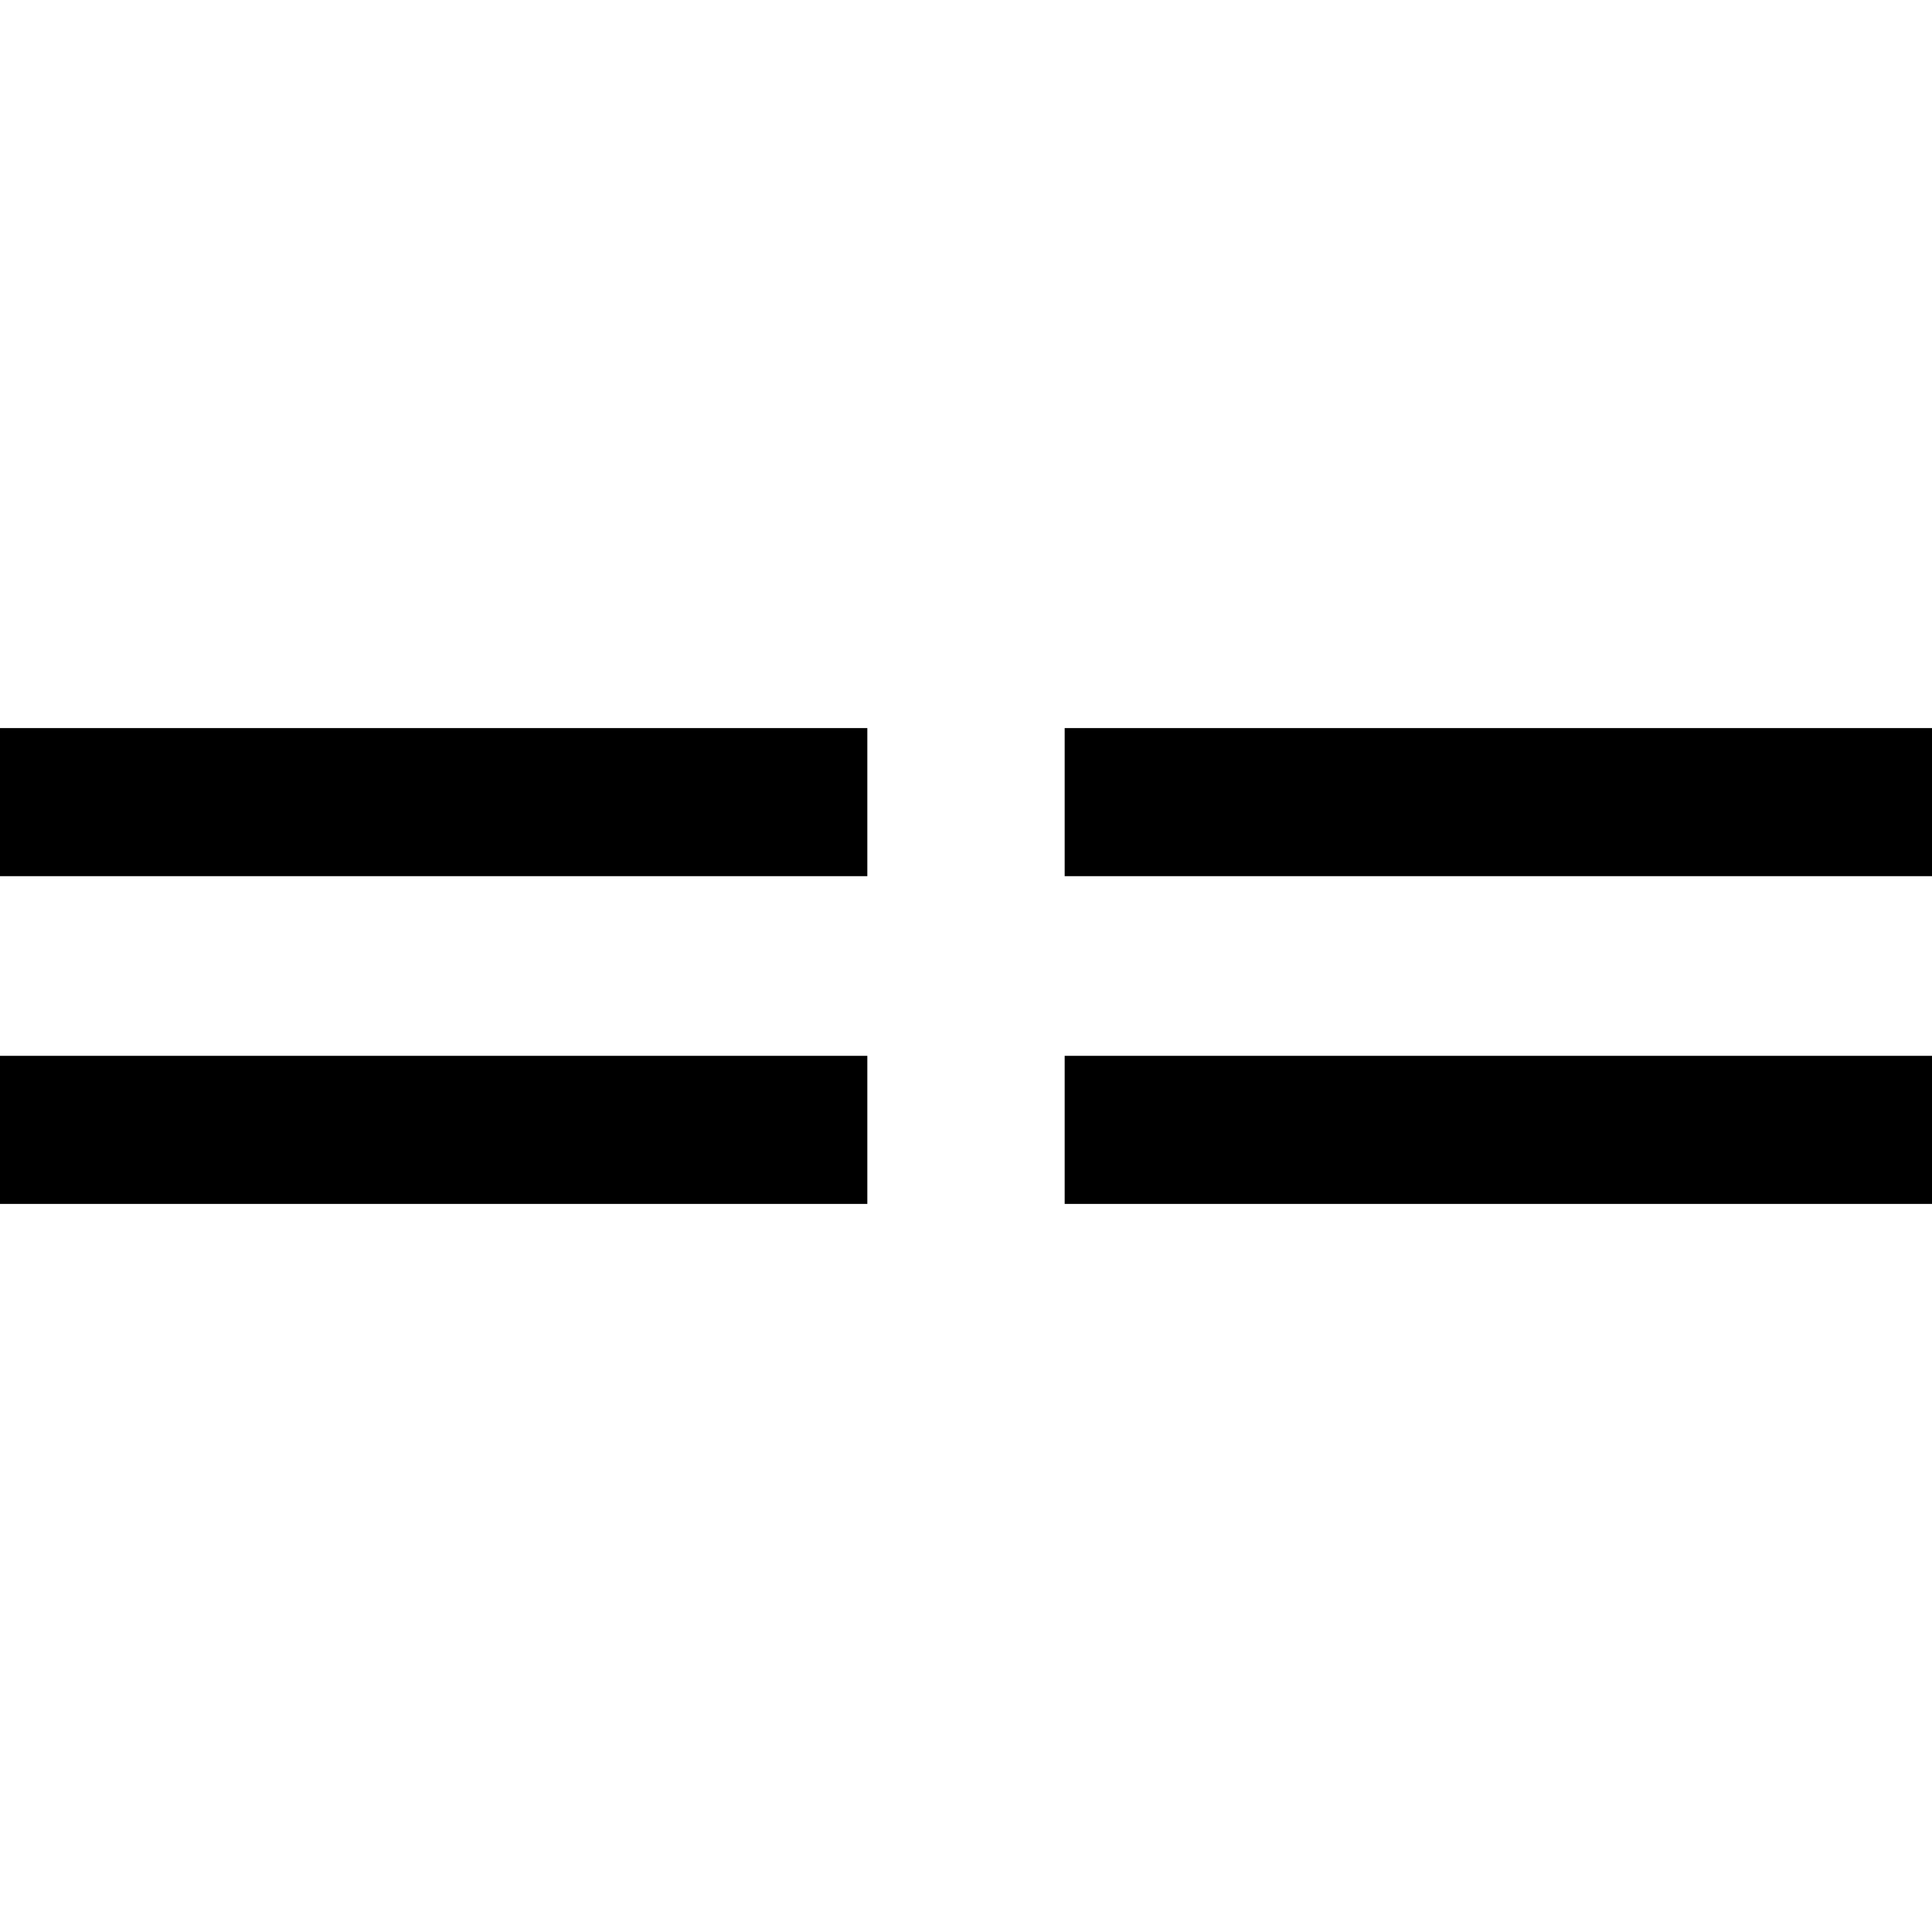
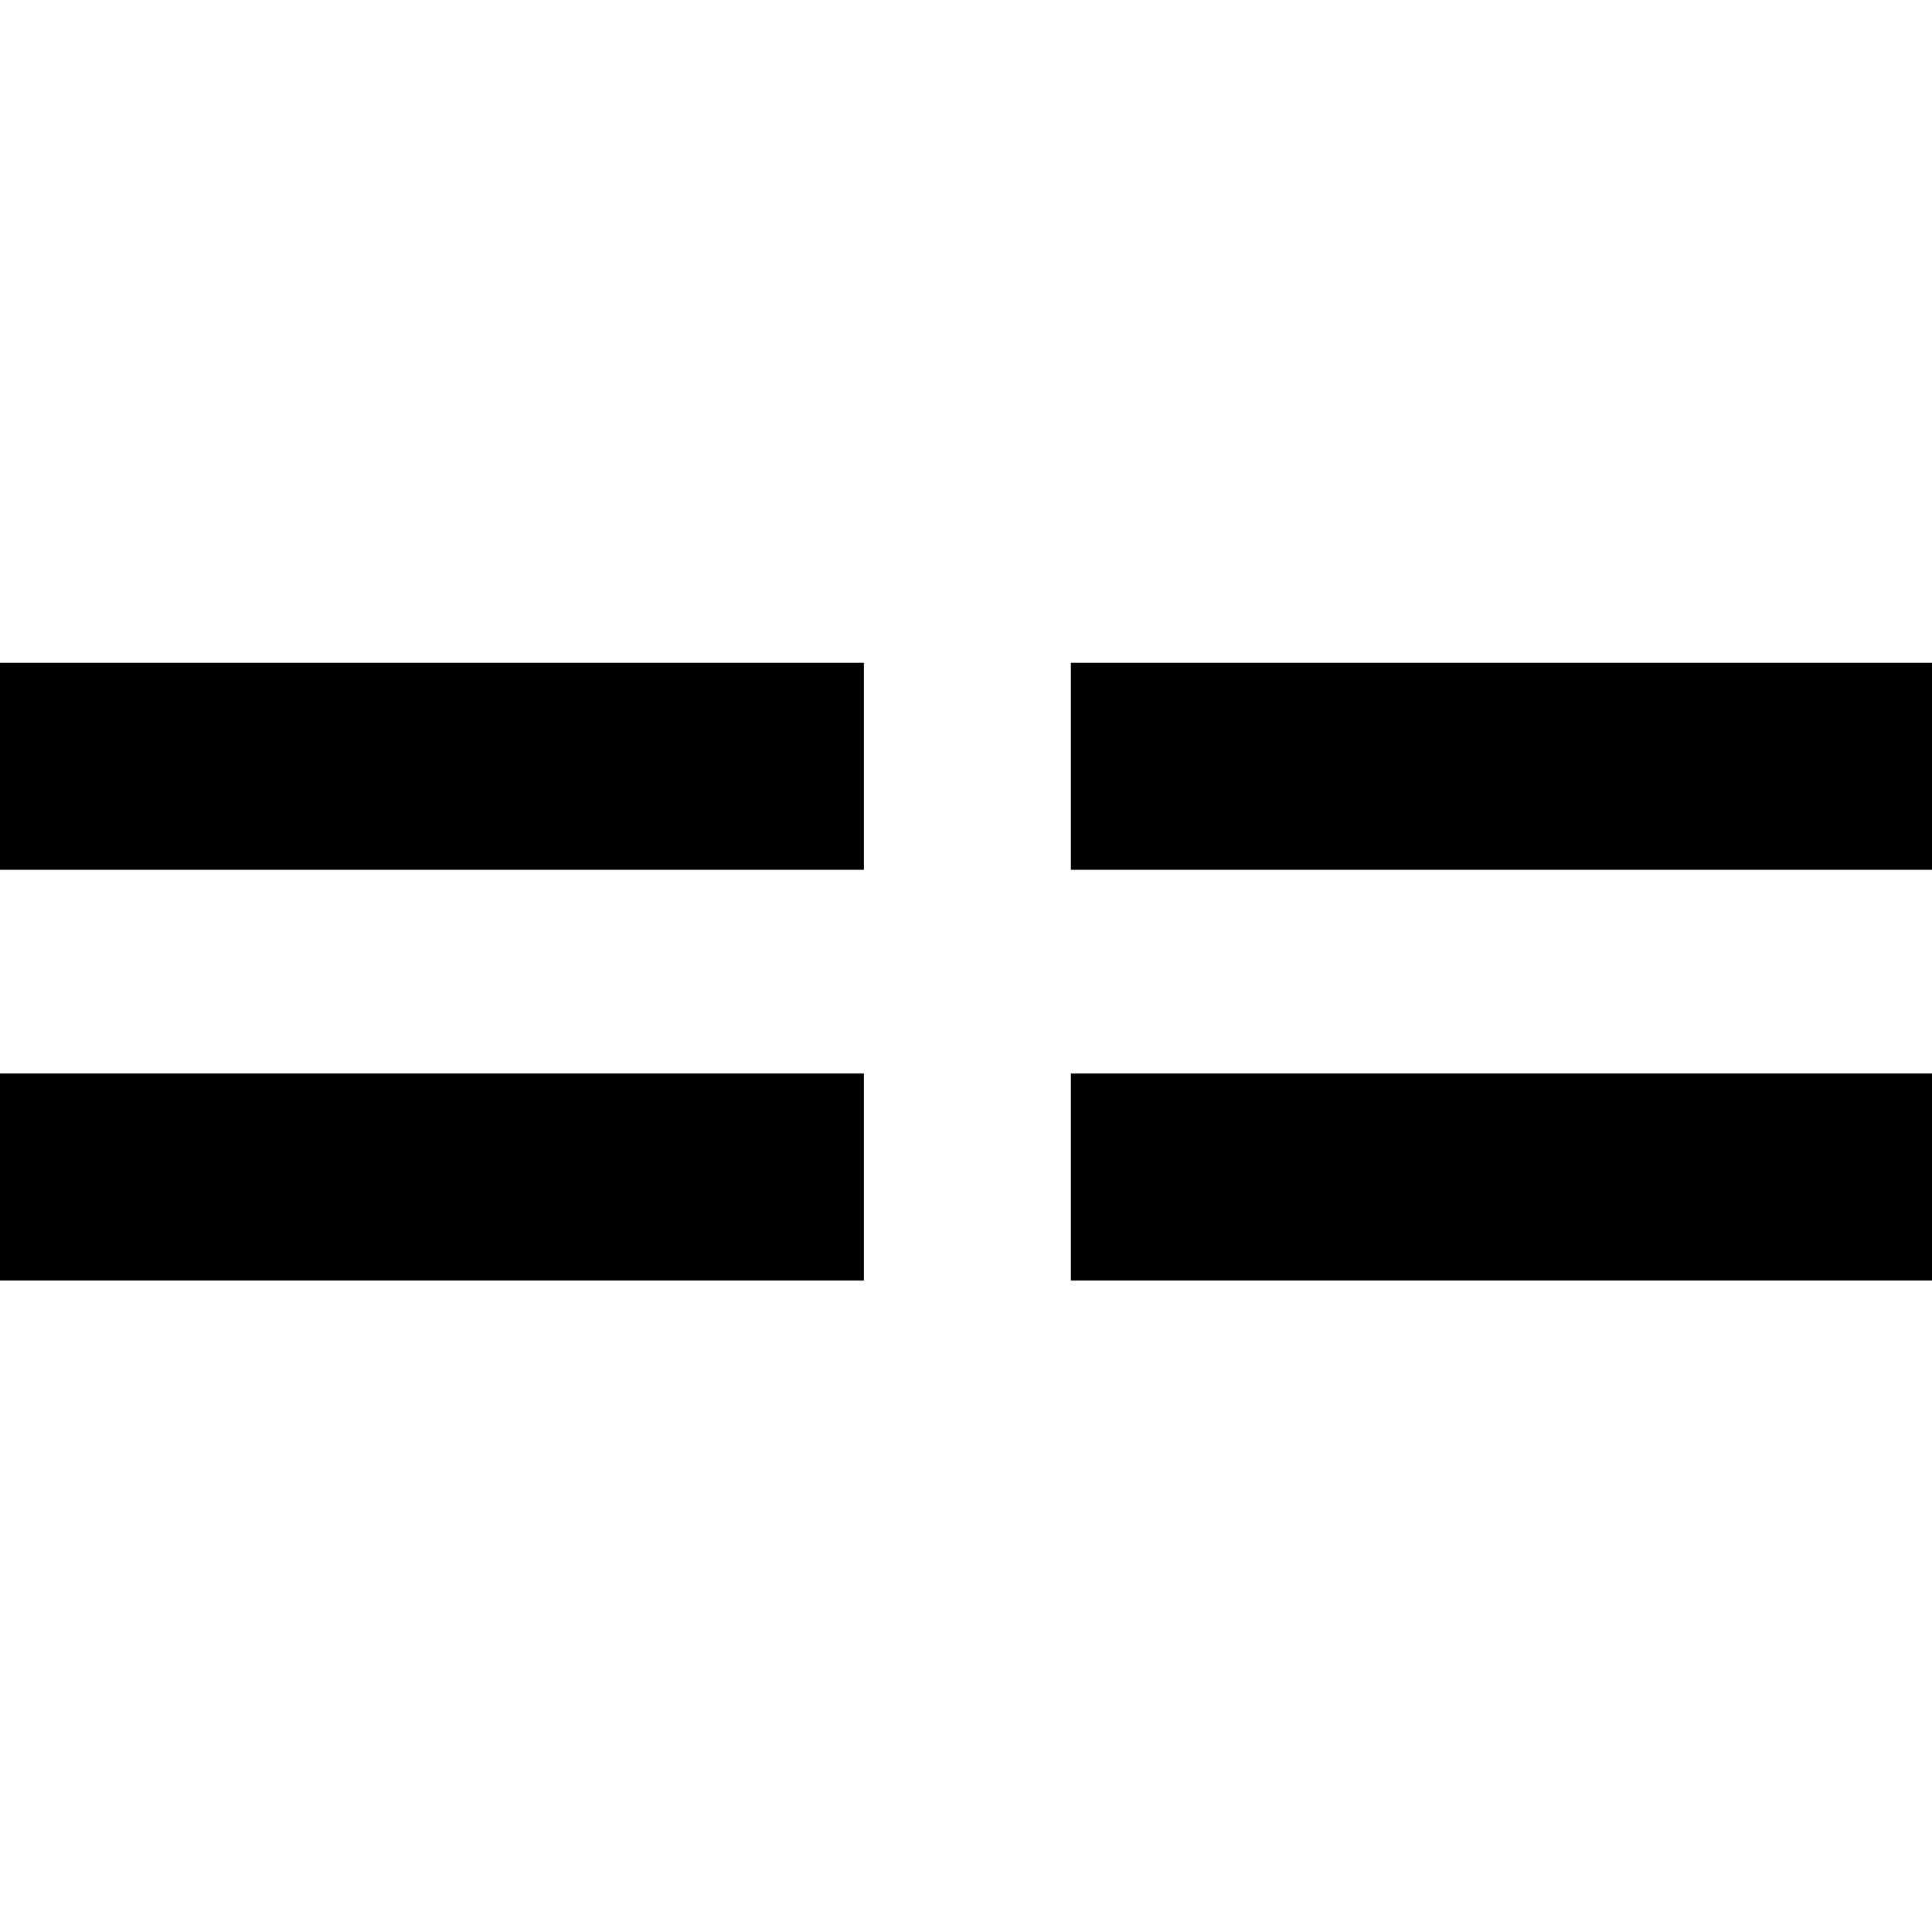
<svg xmlns="http://www.w3.org/2000/svg" version="1.1" id="equals" x="0px" y="0px" viewBox="0 0 14 14" style="enable-background:new 0 0 14 14;" xml:space="preserve">
-   <path d="M0,5.276v1.073h6.285V5.276H0z M0,8.724h6.285V7.651H0V8.724z   M7.715,5.276v1.073H14V5.276H7.715z M7.715,8.724H14V7.651H7.715V8.724z" />
+   <path d="M0,4.803v1.5h6.26v-1.5H0z M7.76,4.803v1.5H14v-1.5H7.76z M0,7.779v1.5h6.26v-1.5H0z   M7.76,7.779v1.5H14v-1.5H7.76z" />
</svg>
